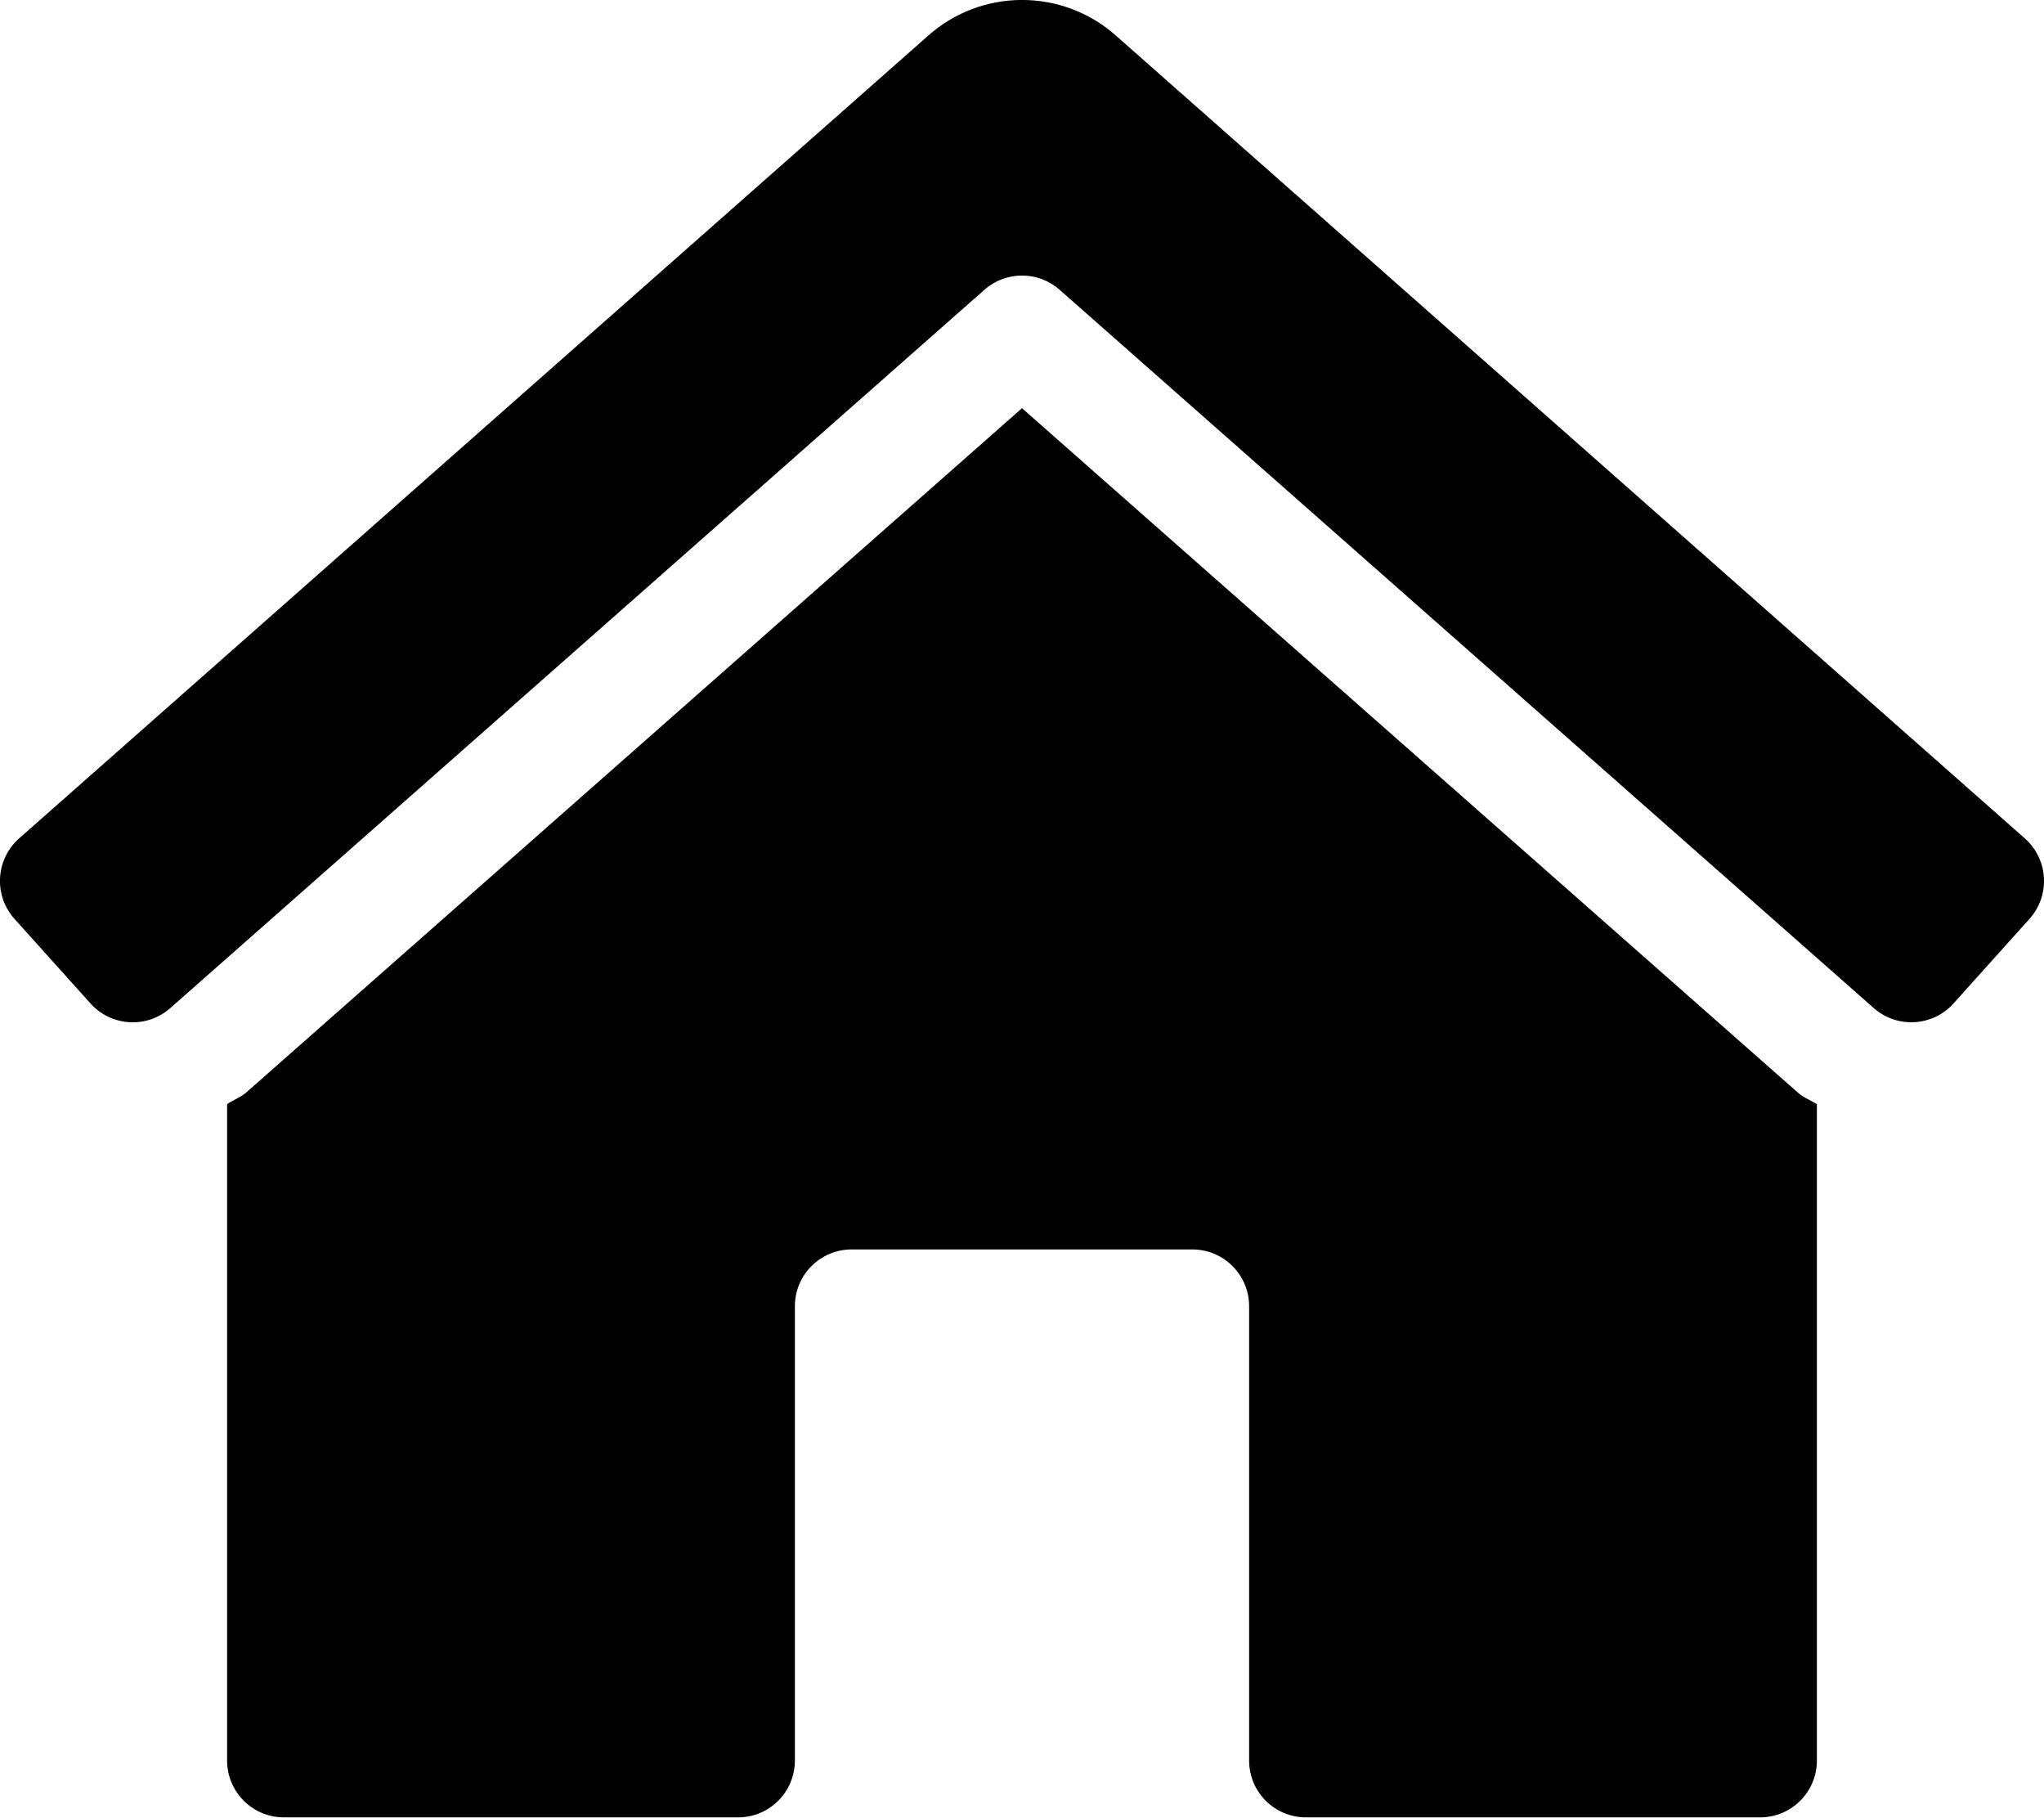
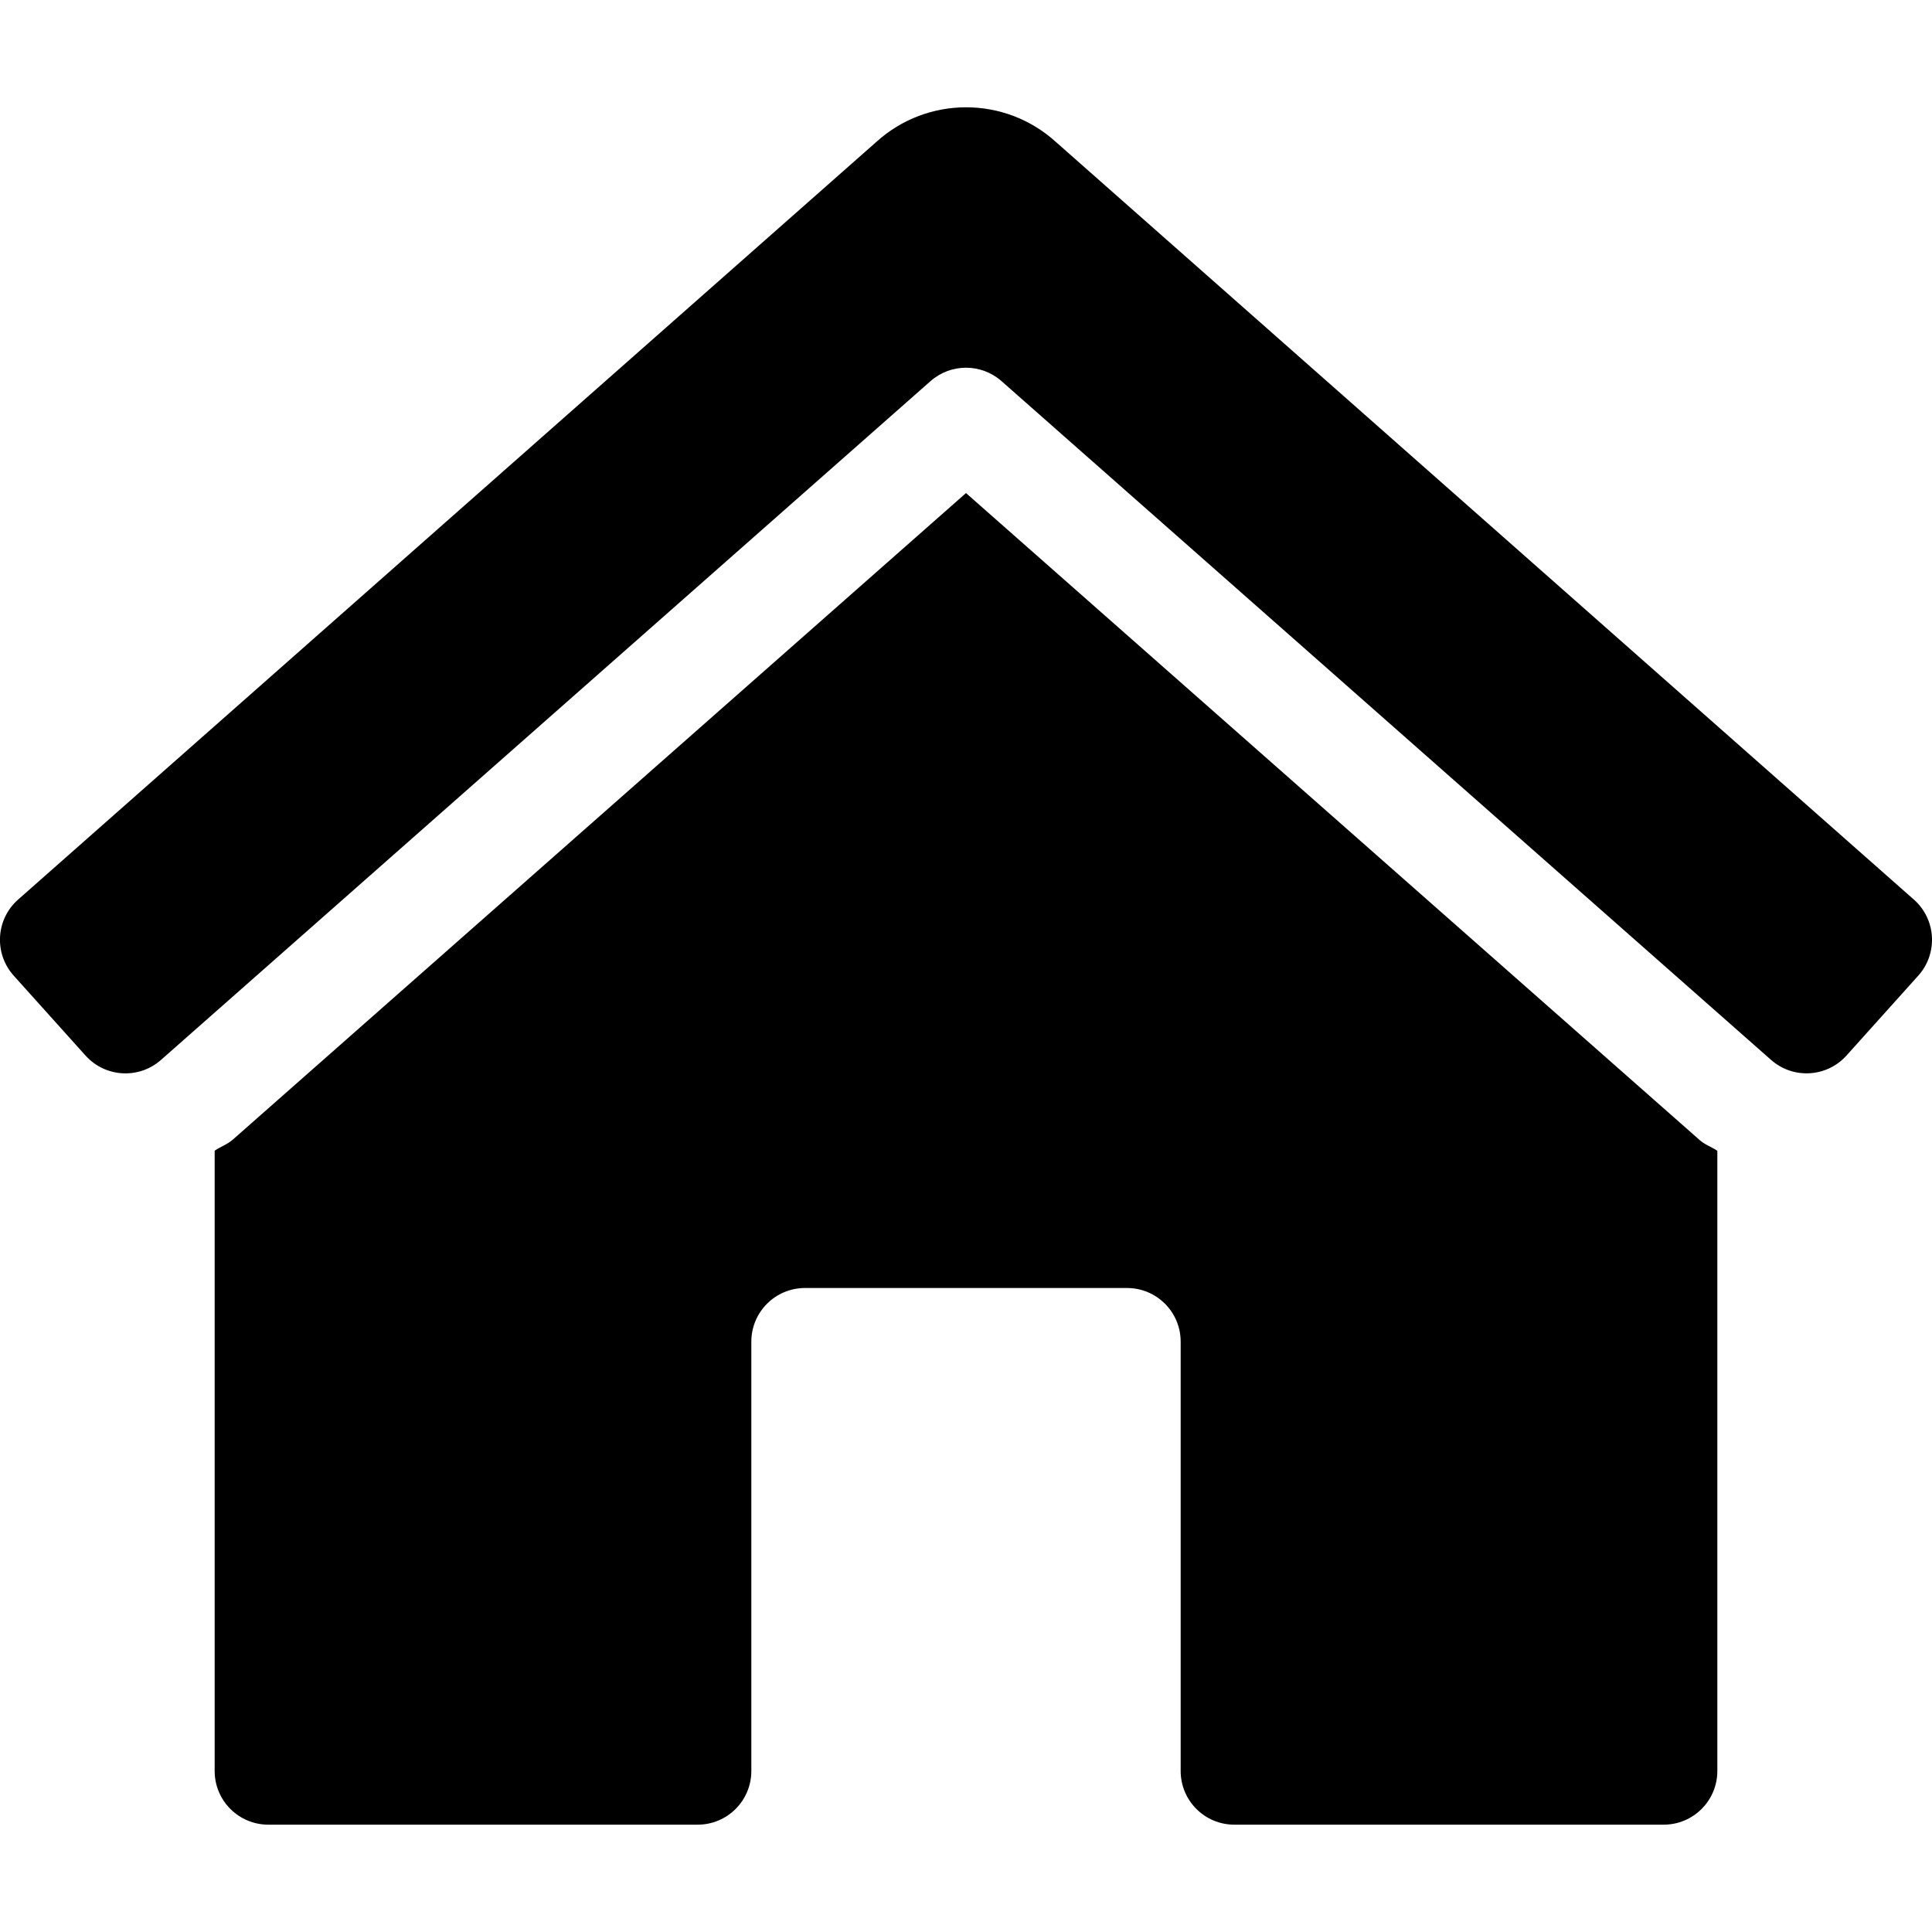
- <svg xmlns="http://www.w3.org/2000/svg" viewBox="0 0 576 512" fill="currentColor">
+ <svg xmlns="http://www.w3.org/2000/svg" width="35" height="35" viewBox="0 0 576 512" fill="currentColor">
  <path d="M288 115L69.47 307.71c-1.62 1.46-3.69 2.14-5.47 3.35V496a16 16 0 0 0 16 16h128a16 16 0 0 0 16-16V368a16 16 0 0 1 16-16h96a16 16 0 0 1 16 16v128a16 16 0 0 0 16 16h128a16 16 0 0 0 16-16V311.1c-1.7-1.16-3.72-1.82-5.26-3.2zm282.69 121.28l-255.94-226a39.85 39.85 0 0 0-53.45 0l-256 226a16 16 0 0 0-1.21 22.6L25.5 282.7a16 16 0 0 0 22.6 1.21L277.42 81.63a16 16 0 0 1 21.17 0L527.91 283.9a16 16 0 0 0 22.6-1.21l21.4-23.82a16 16 0 0 0-1.22-22.59z" />
</svg>
